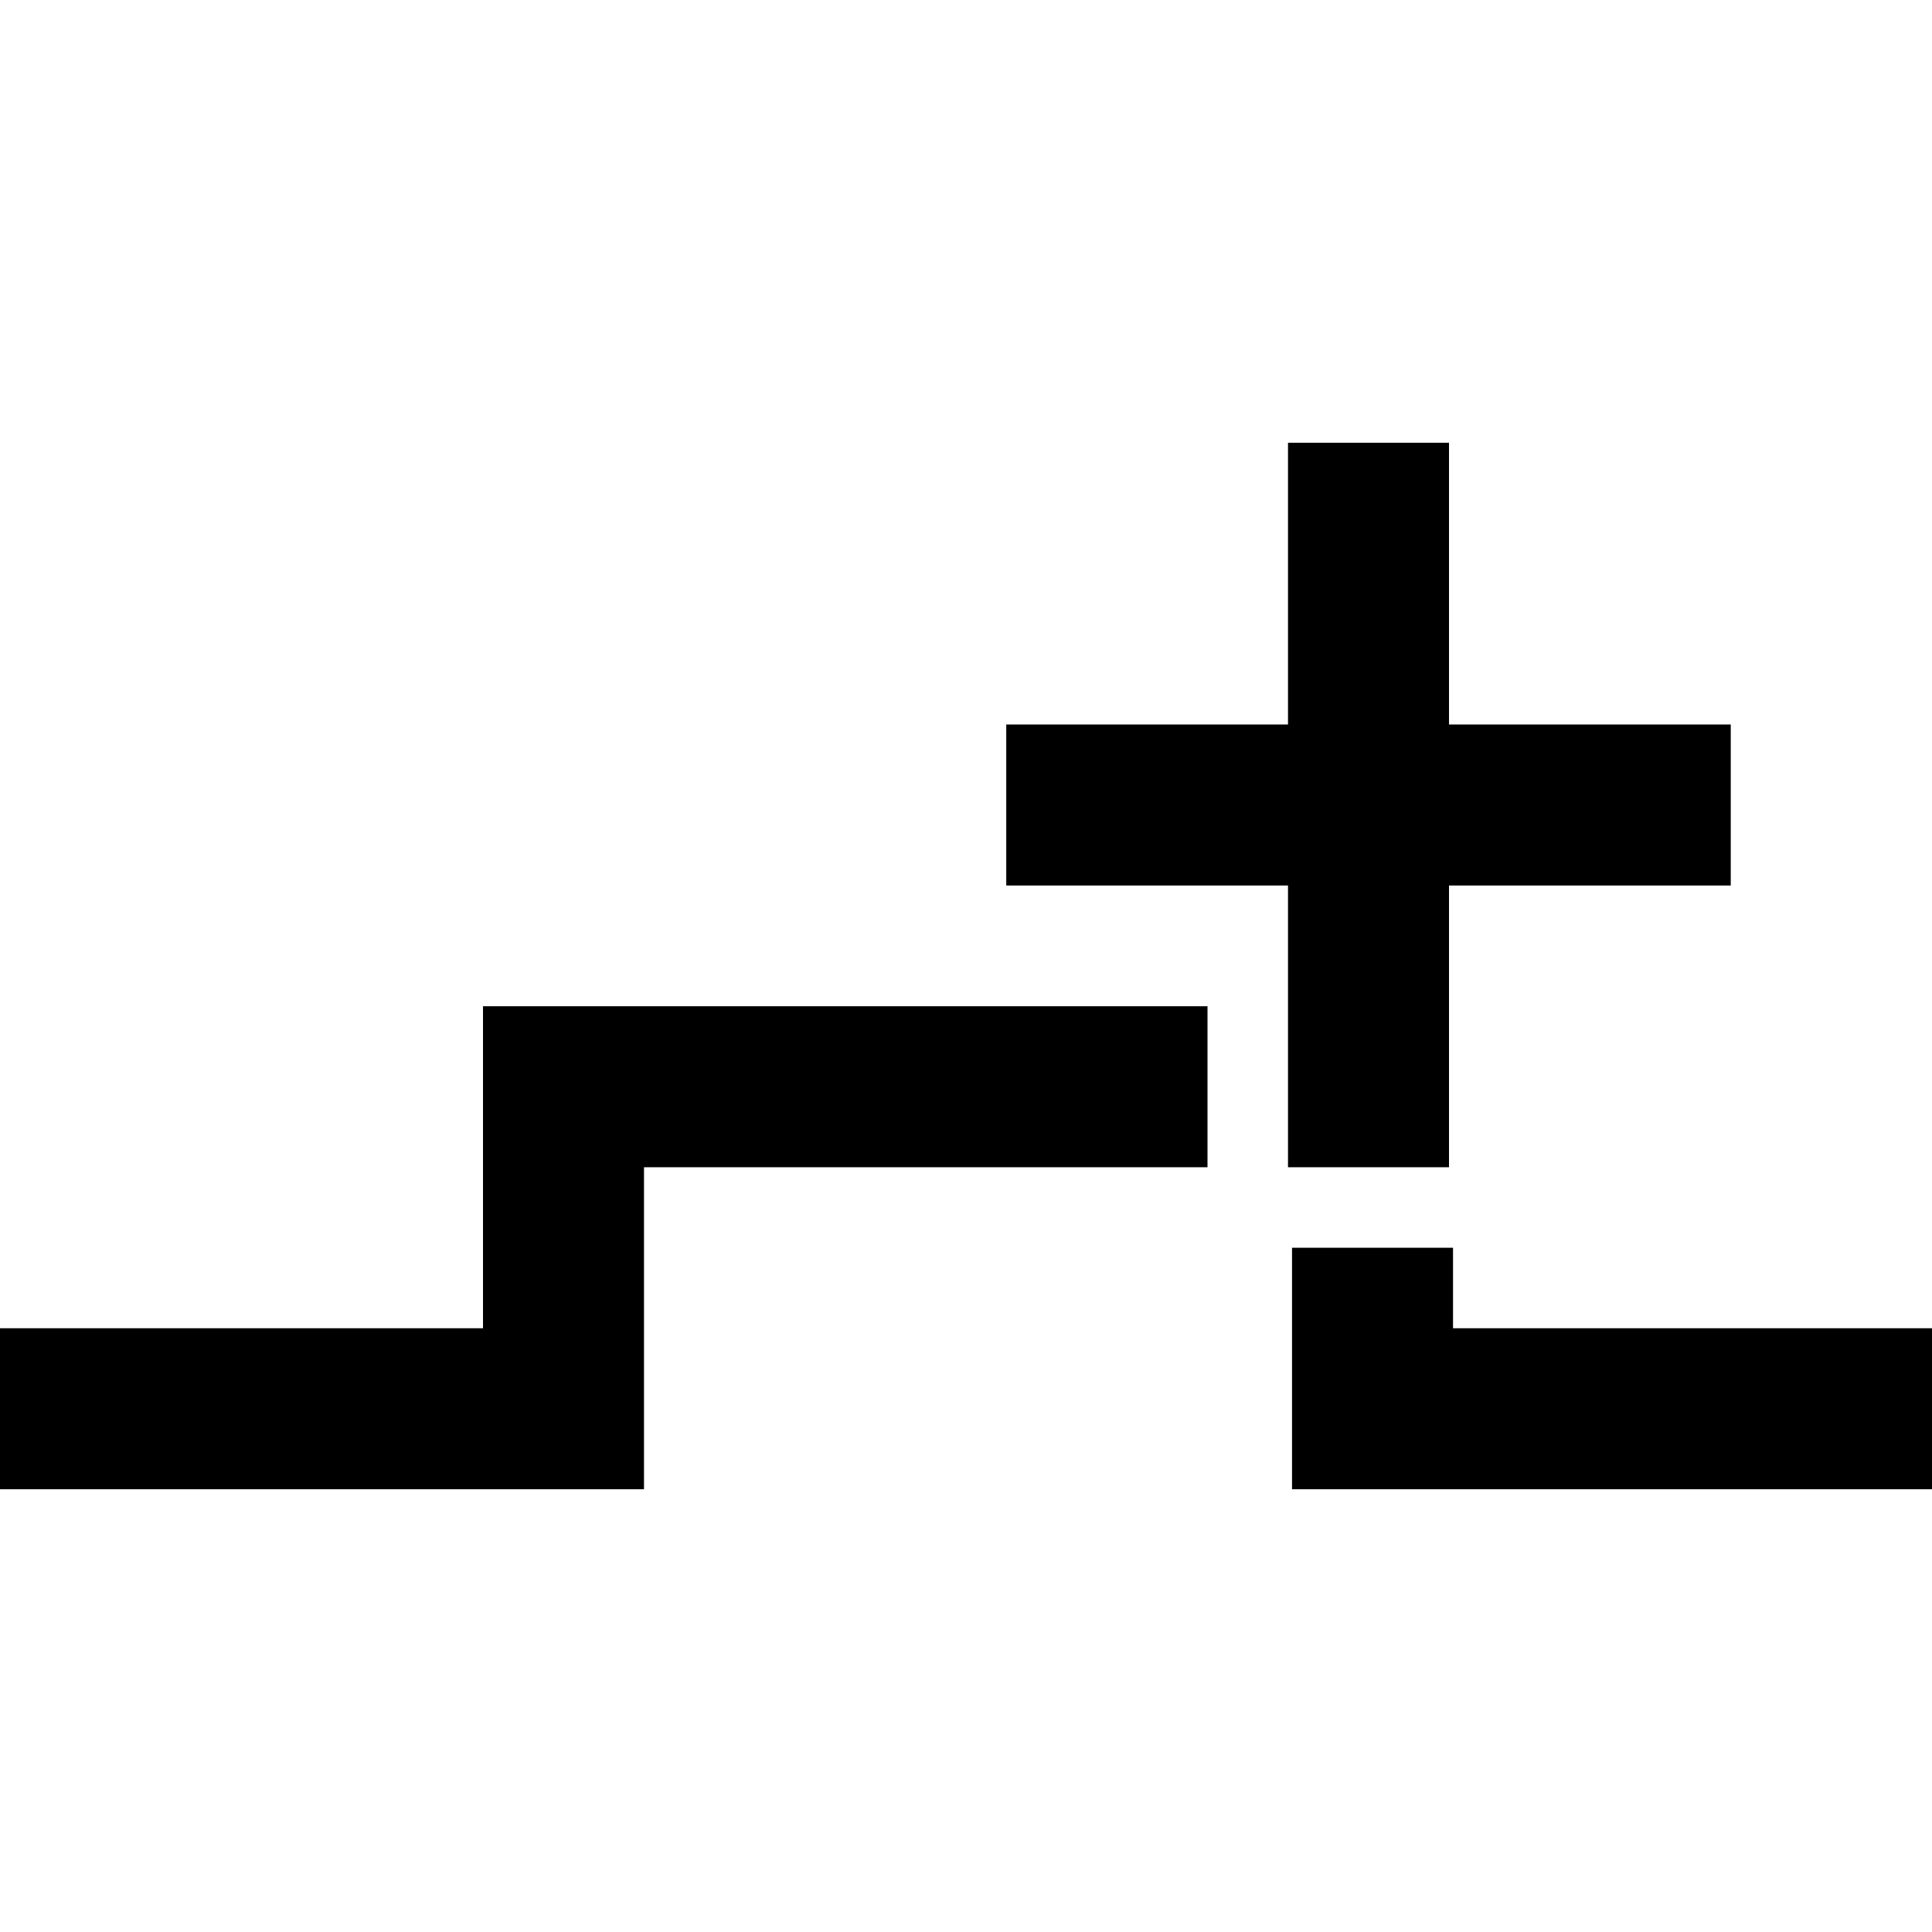
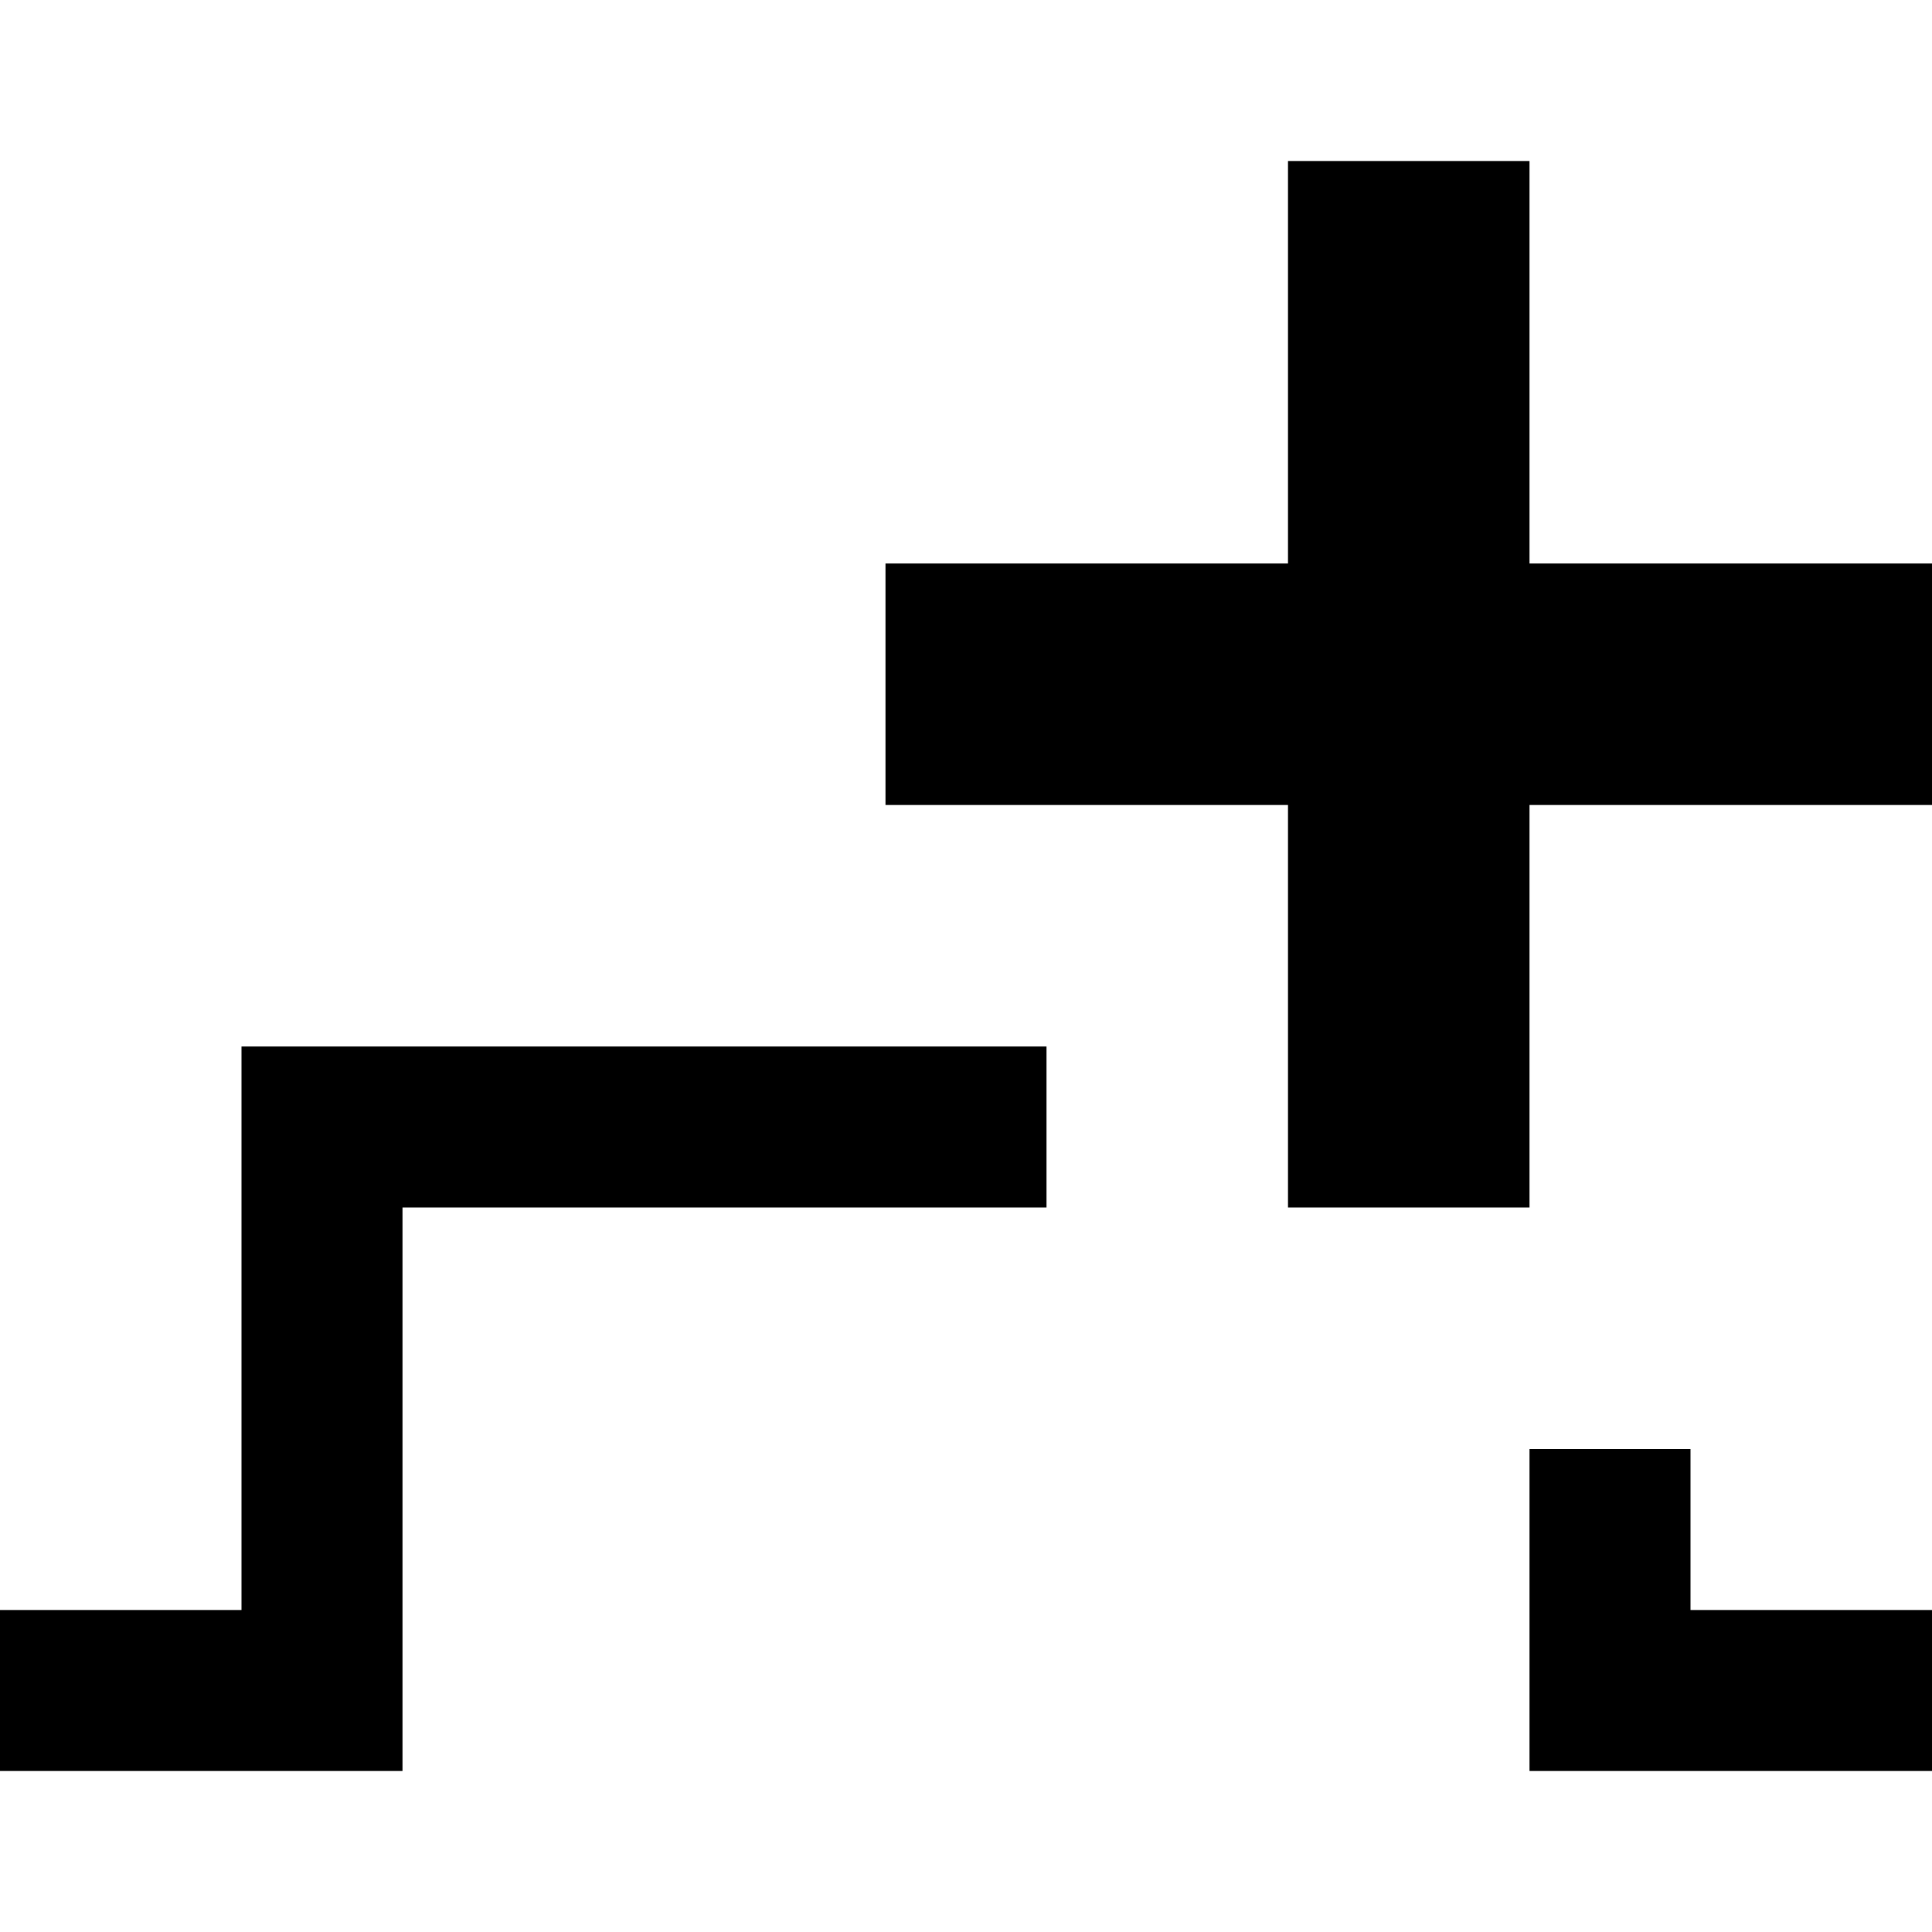
- <svg xmlns="http://www.w3.org/2000/svg" version="1.1" id="Layer_1" x="0px" y="0px" width="{{SIZE}}" height="{{SIZE}}" viewBox="0 0 48 48" style="enable-background:new 0 0 48 48;" xml:space="preserve">
-   <path id="XMLID_26_" style="{{STYLE}}" d="M12,33H0v4h16v-8h14v-4H12V33z M36.1,33v-2h-4v6H48v-4H36.1z M36,29v-7h7v-4h-7v-7h-4v7h-7v4h7v7H36z" />
+ <svg xmlns="http://www.w3.org/2000/svg" version="1.1" id="Layer_1" x="0px" y="0px" width="{{SIZE}}" height="{{SIZE}}" viewBox="-371 589 48 48" style="enable-background:new -371 589 48 48;" xml:space="preserve">
+   <g id="XMLID_4151_">
+     <polygon id="XMLID_4153_" style="{{STYLE}}" points="-329,625 -333,625 -333,633 -323,633 -323,629 -329,629  " />
+     <polygon id="XMLID_10229_" style="{{STYLE}}" points="-333,603 -333,593 -339,593 -339,603 -349,603 -349,609 -339,609 -339,619 -333,619 -333,609   -323,609 -323,603  " />
+     <polygon id="XMLID_19123_" style="{{STYLE}}" points="-365,629 -371,629 -371,633 -361,633 -361,619 -345,619 -345,615 -365,615  " />
+   </g>
</svg>
